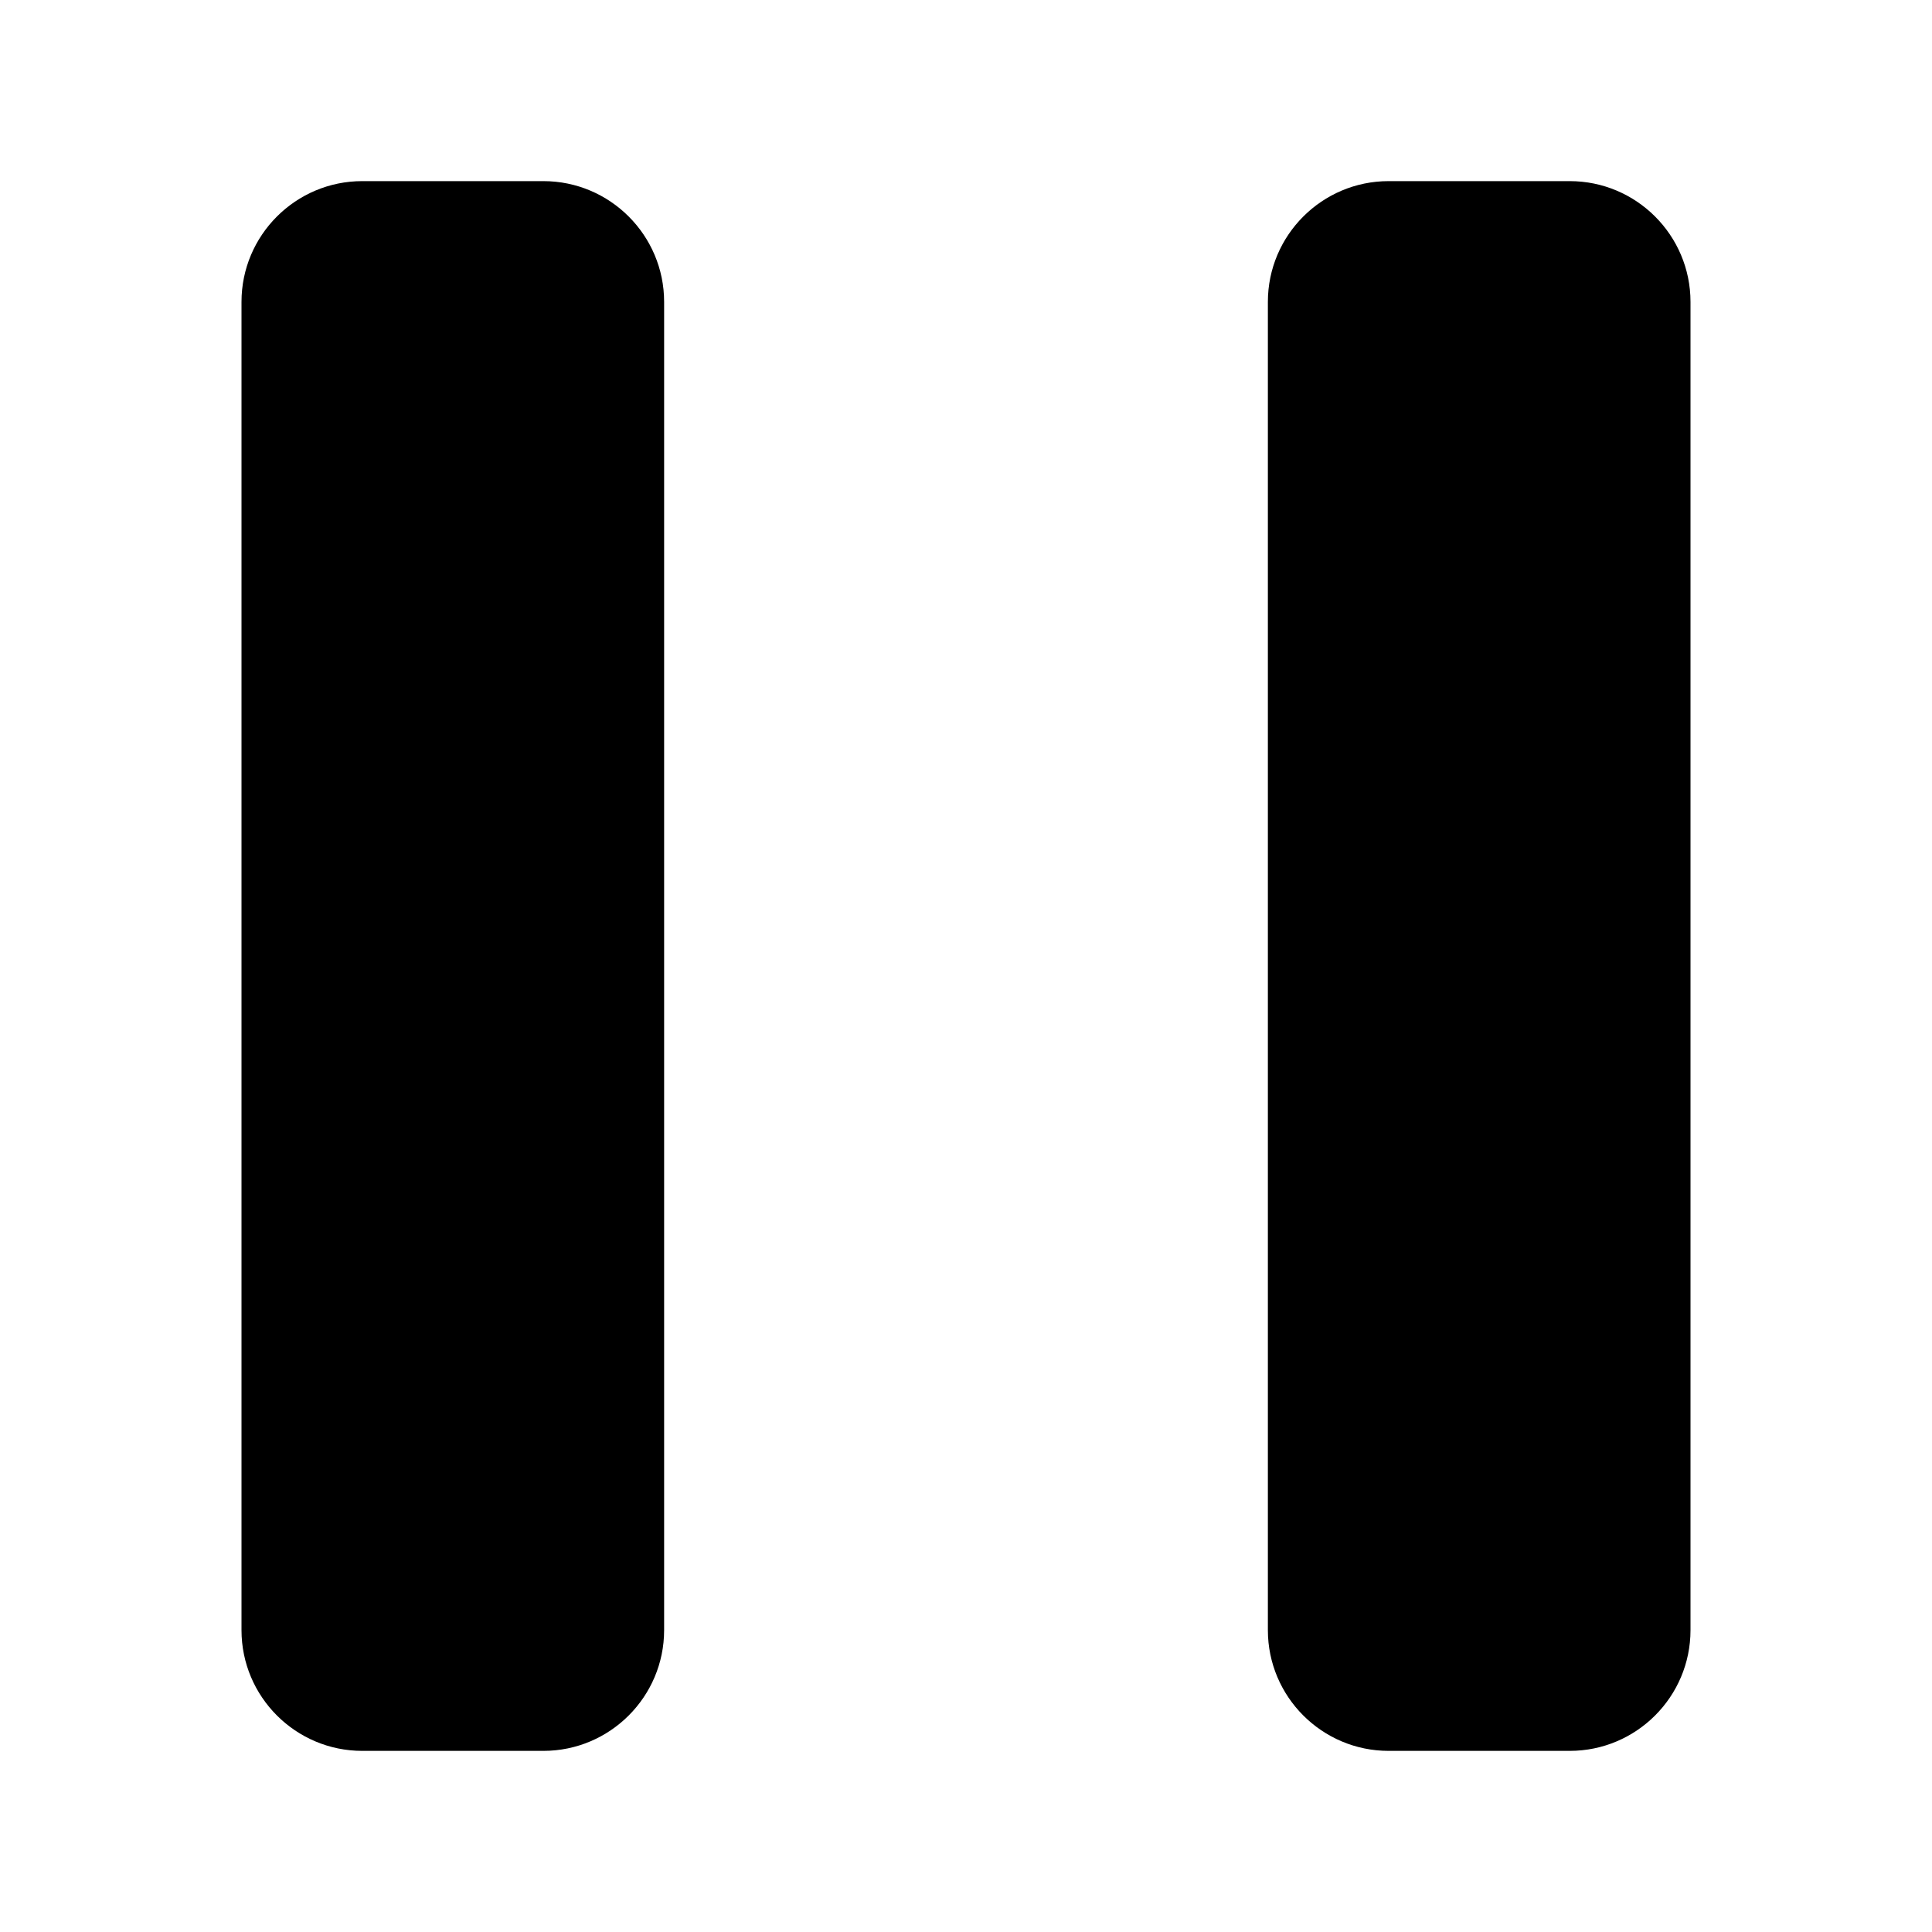
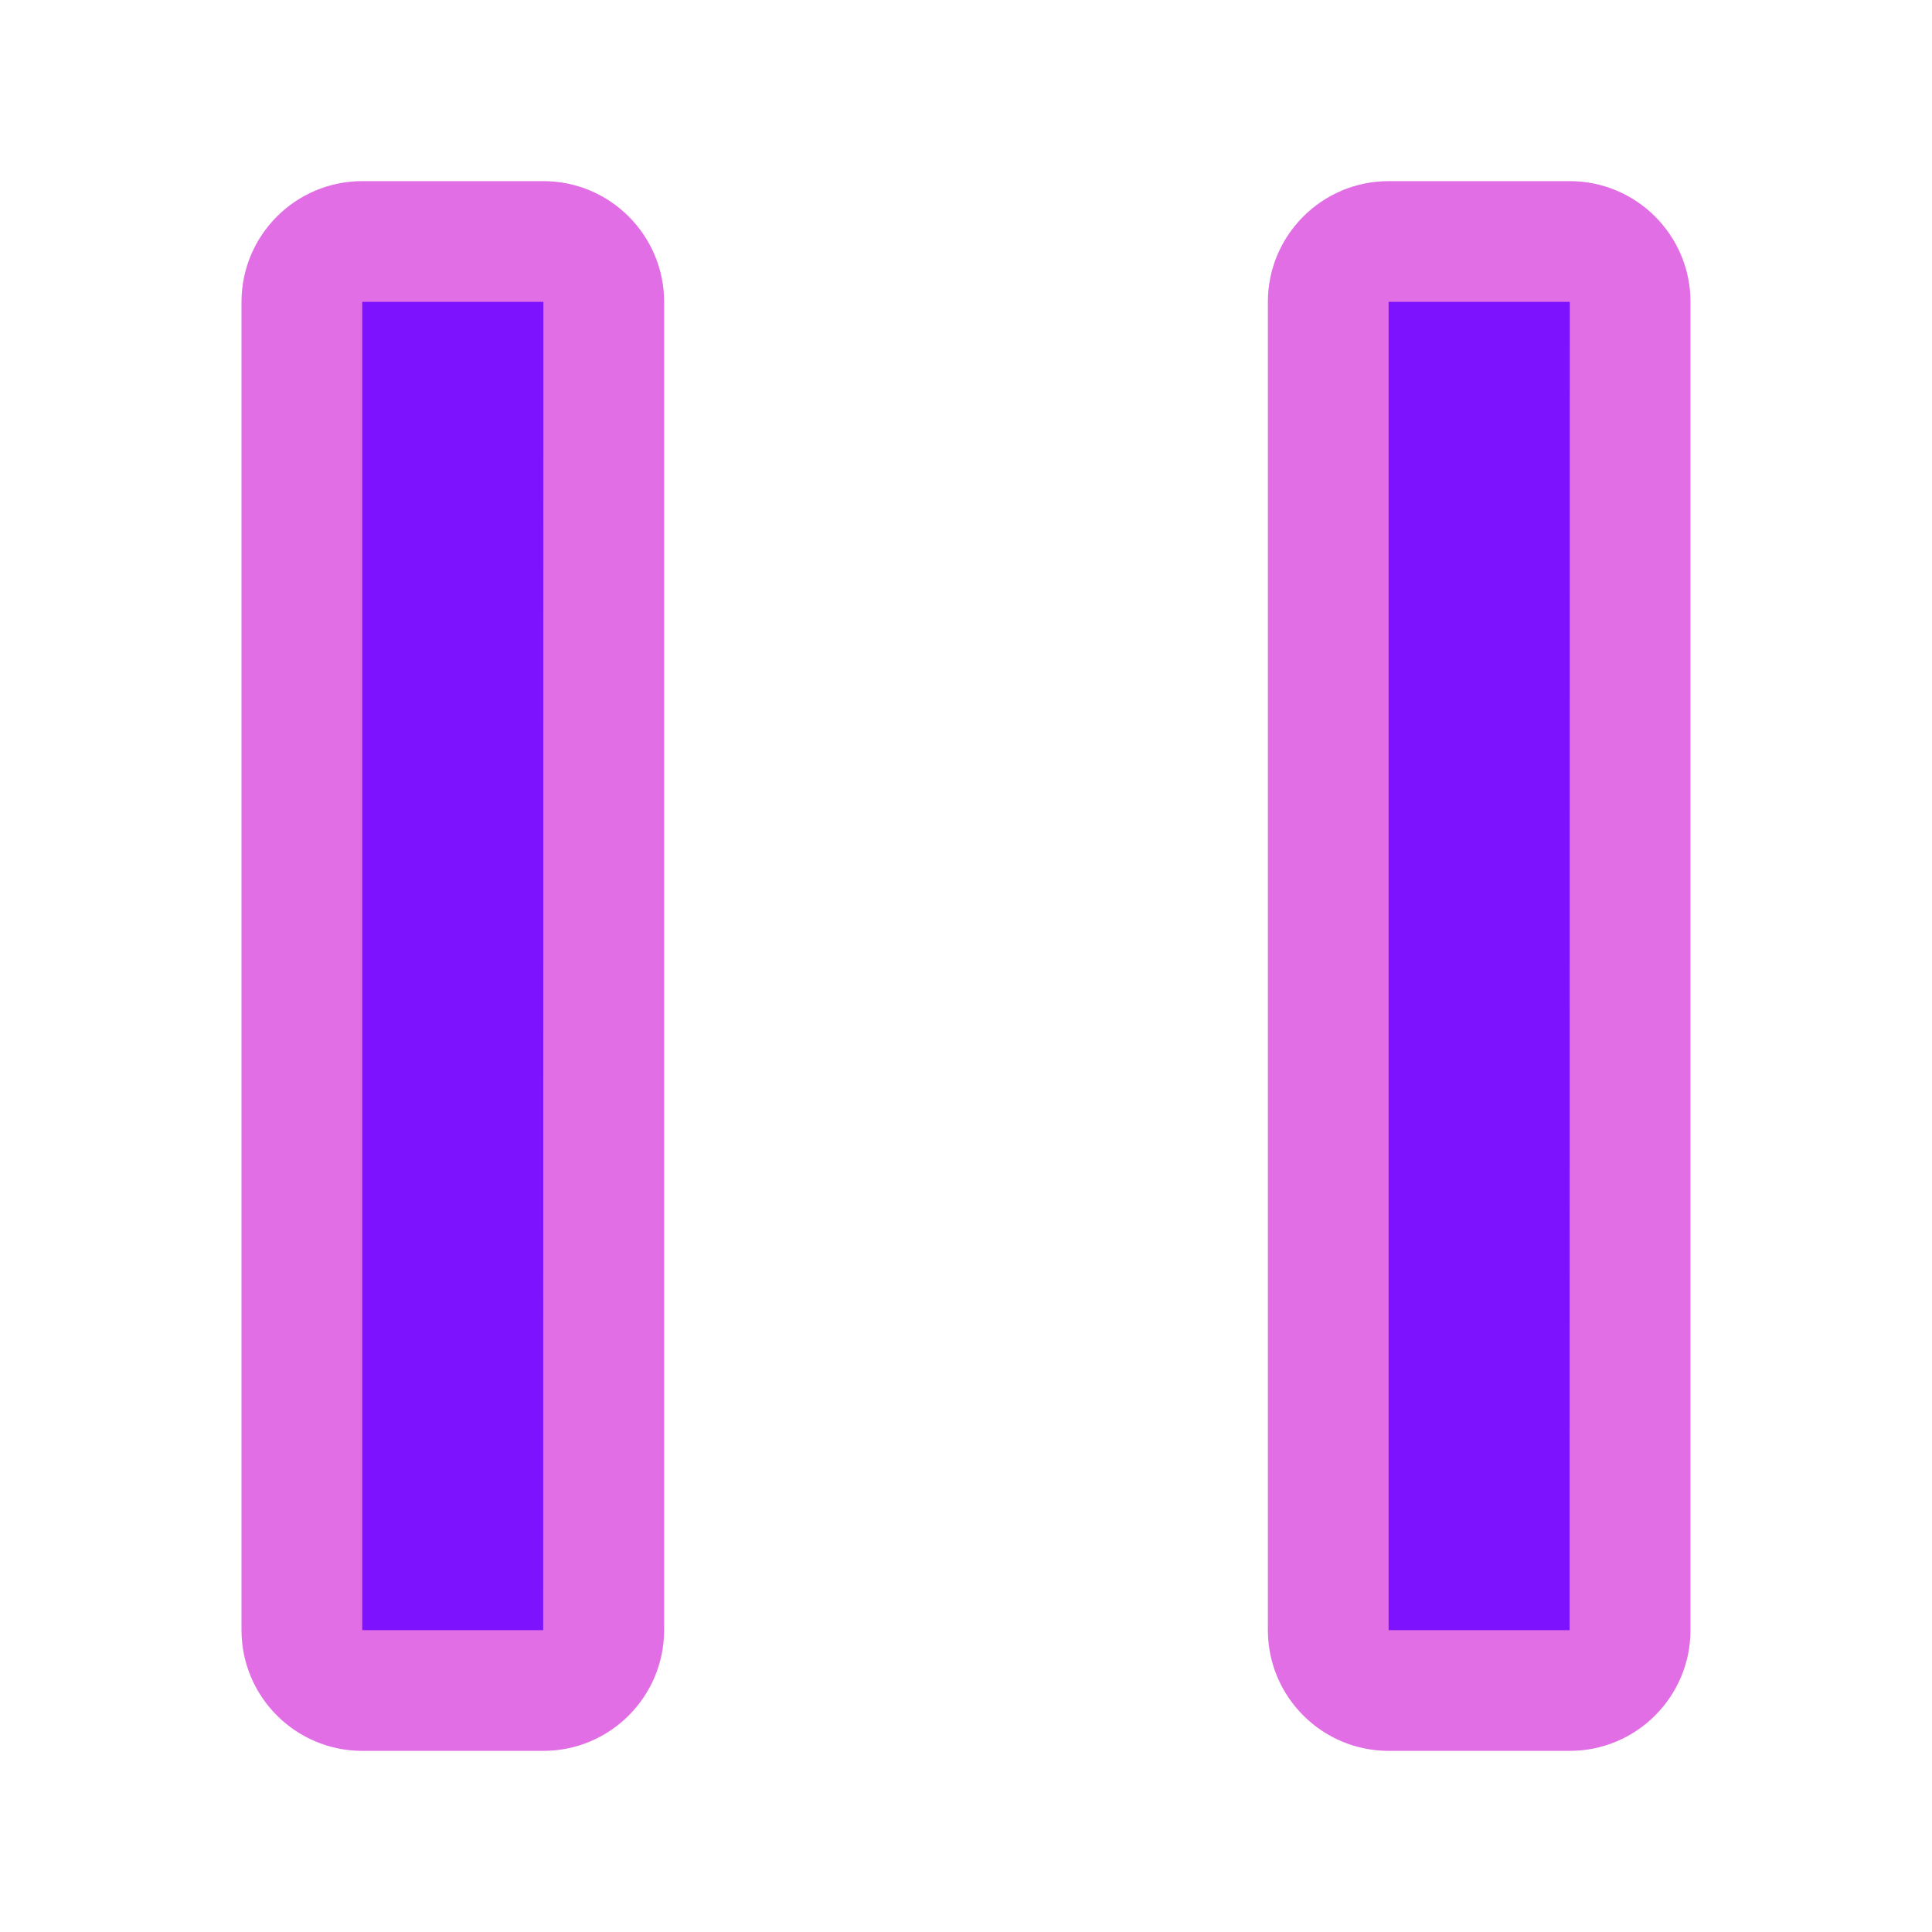
<svg xmlns="http://www.w3.org/2000/svg" fill="#000000" width="800px" height="800px" viewBox="0 0 32 32" enable-background="new 0 0 32 32" version="1.1" xml:space="preserve">
  <g id="pause">
    <g>
-       <path d="M6,4C5.45,4,5,4.45,5,5v22c0,0.55,0.45,1,1,1h3c0.55,0,1-0.45,1-1V5c0-0.55-0.45-1-1-1H6z" />
-       <path d="M9,29H6c-1.103,0-2-0.897-2-2V5c0-1.103,0.897-2,2-2h3c1.103,0,2,0.897,2,2v22C11,28.103,10.103,29,9,29z M9,27v1V27L9,27    L9,27z M6,5v22h2.997L9,5H6z" />
+       <path fill="#7d12ff" d="M6,4C5.45,4,5,4.45,5,5v22c0,0.55,0.45,1,1,1h3c0.55,0,1-0.45,1-1V5c0-0.55-0.45-1-1-1H6z" />
+       <path fill="#E26EE5" d="M9,29H6c-1.103,0-2-0.897-2-2V5c0-1.103,0.897-2,2-2h3c1.103,0,2,0.897,2,2v22C11,28.103,10.103,29,9,29z M9,27v1V27L9,27    L9,27z M6,5v22h2.997L9,5H6z" />
    </g>
    <g>
-       <path d="M23,4c-0.55,0-1,0.45-1,1v22c0,0.55,0.45,1,1,1h3c0.55,0,1-0.45,1-1V5c0-0.55-0.45-1-1-1H23z" />
-       <path d="M26,29h-3c-1.103,0-2-0.897-2-2V5c0-1.103,0.897-2,2-2h3c1.103,0,2,0.897,2,2v22C28,28.103,27.103,29,26,29z M26,27v1V27    L26,27L26,27z M23,5v22h2.997L26,5H23z" />
+       <path fill="#7d12ff" d="M23,4c-0.55,0-1,0.45-1,1v22c0,0.55,0.45,1,1,1h3c0.55,0,1-0.45,1-1V5c0-0.55-0.45-1-1-1H23z" />
+       <path fill="#E26EE5" d="M26,29h-3c-1.103,0-2-0.897-2-2V5c0-1.103,0.897-2,2-2h3c1.103,0,2,0.897,2,2v22C28,28.103,27.103,29,26,29z M26,27v1V27    L26,27L26,27z M23,5v22h2.997L26,5H23z" />
    </g>
  </g>
</svg>
